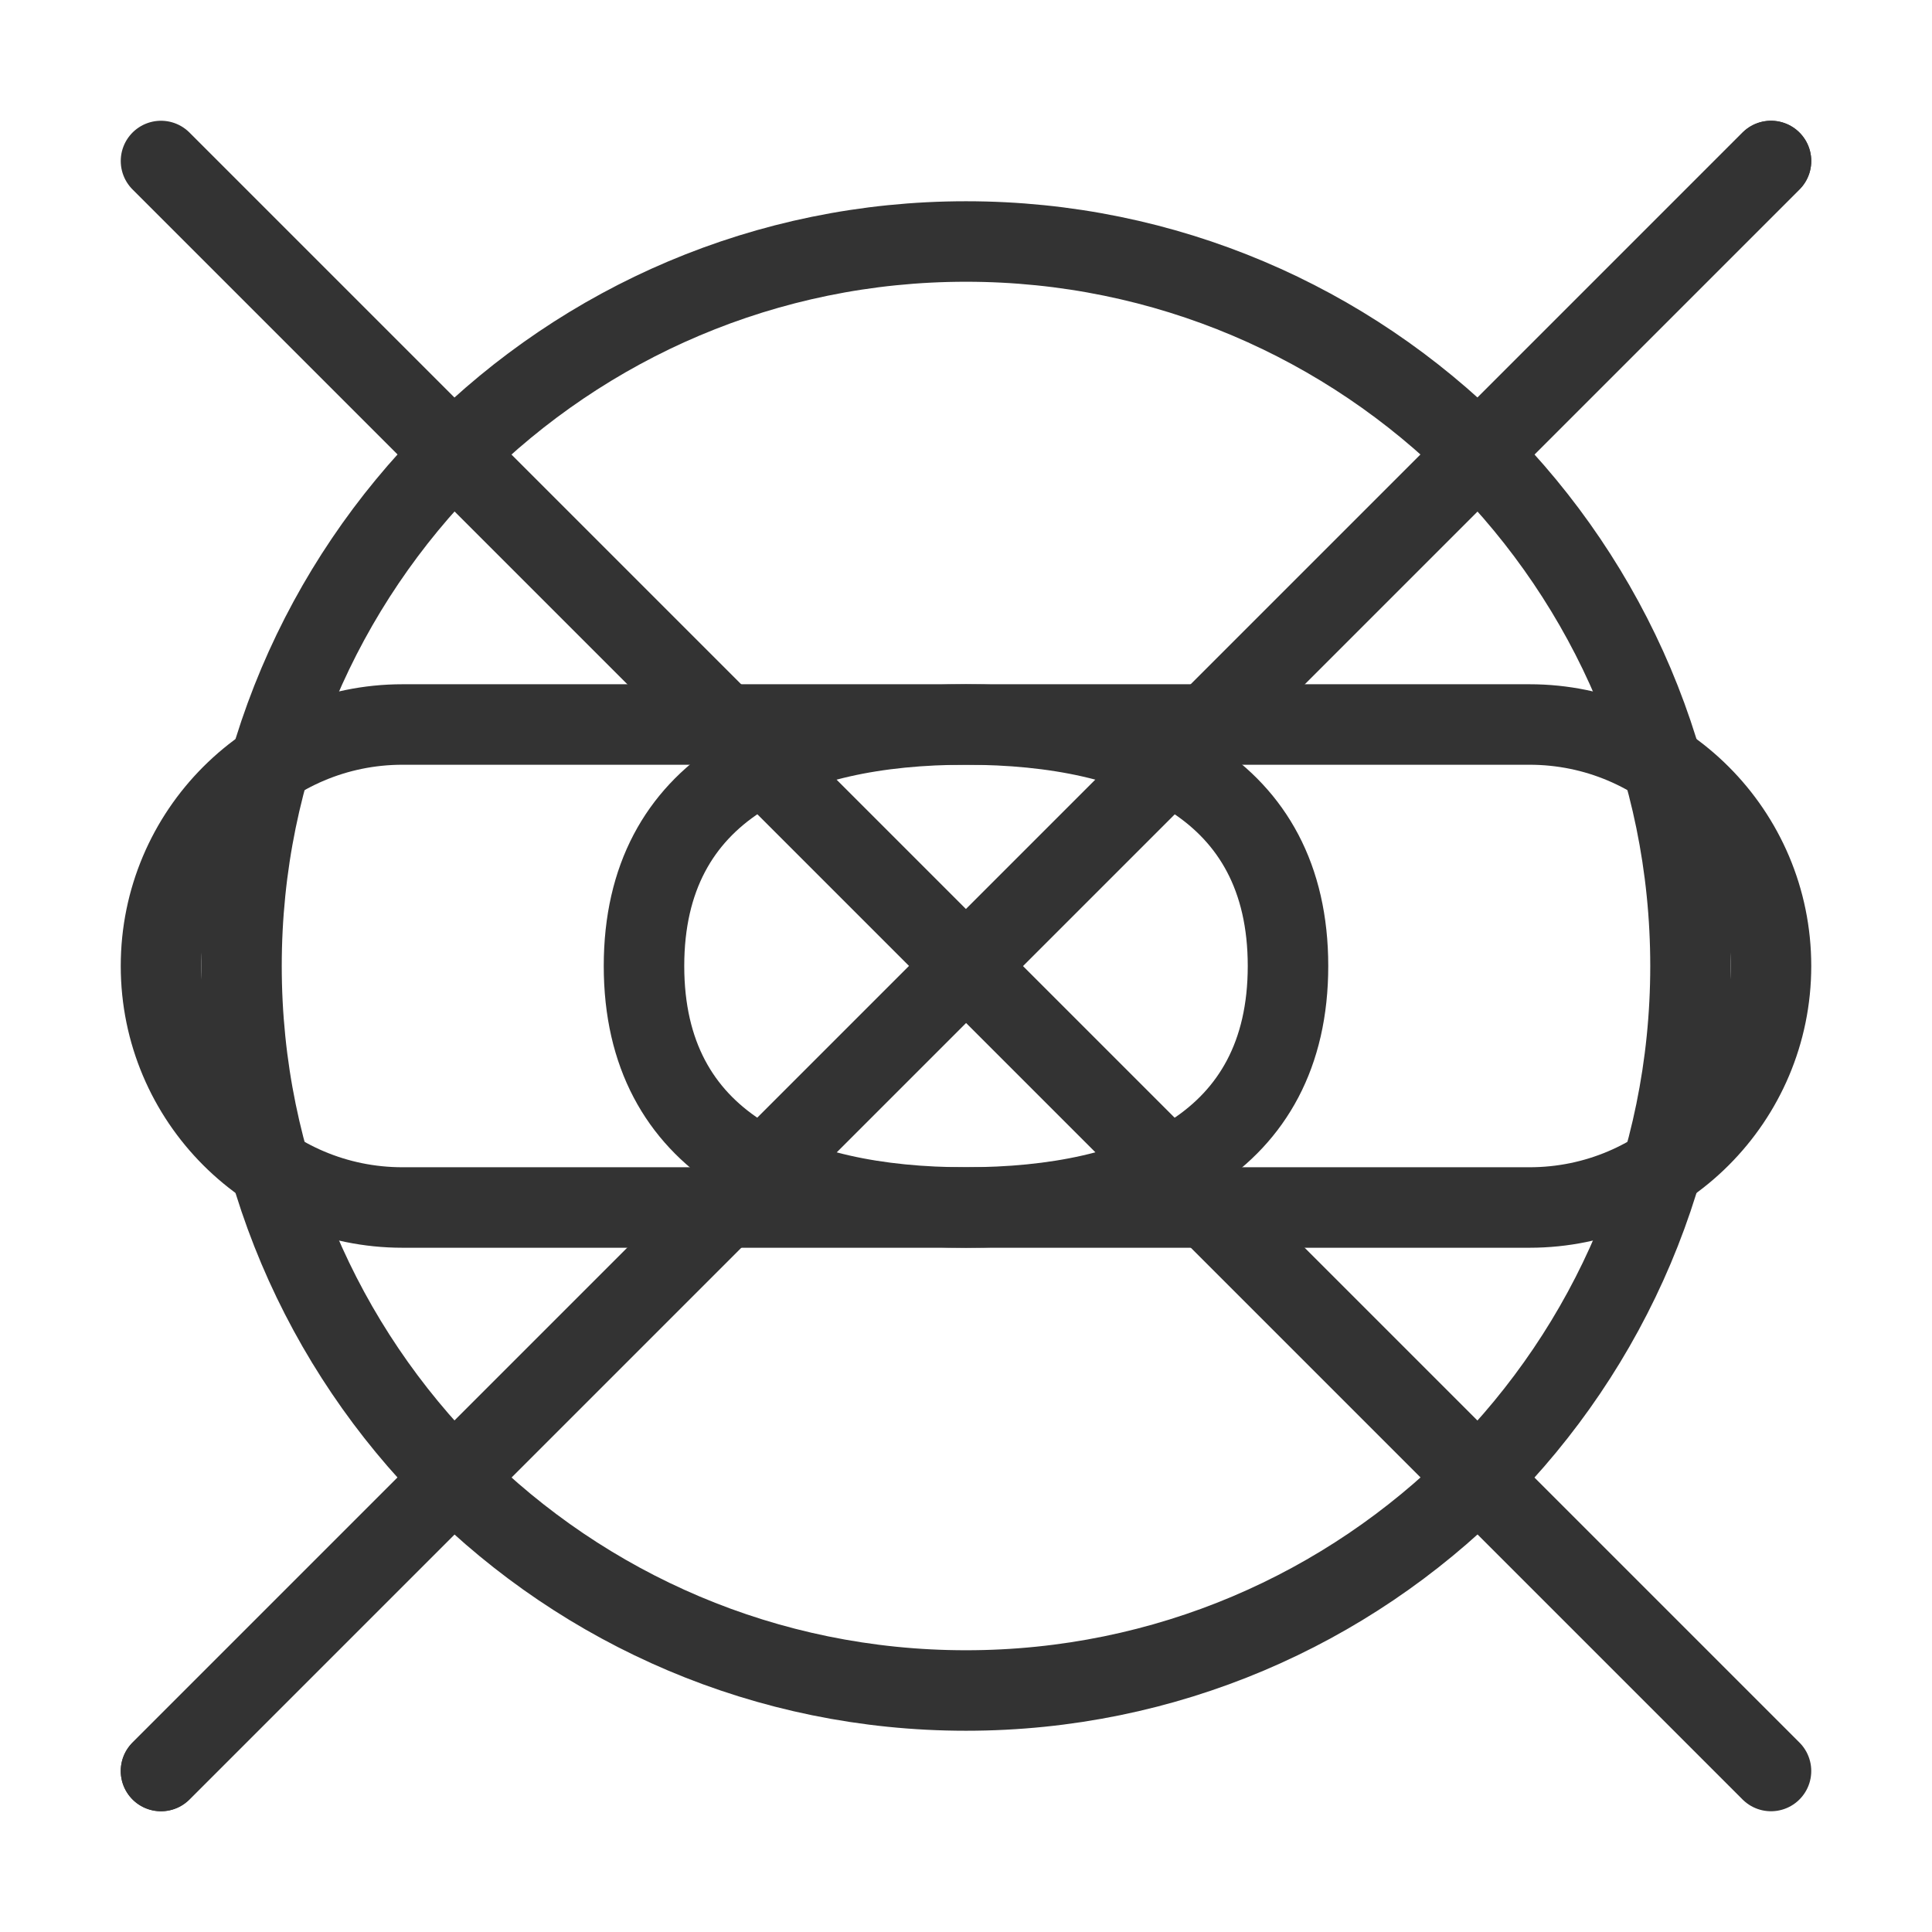
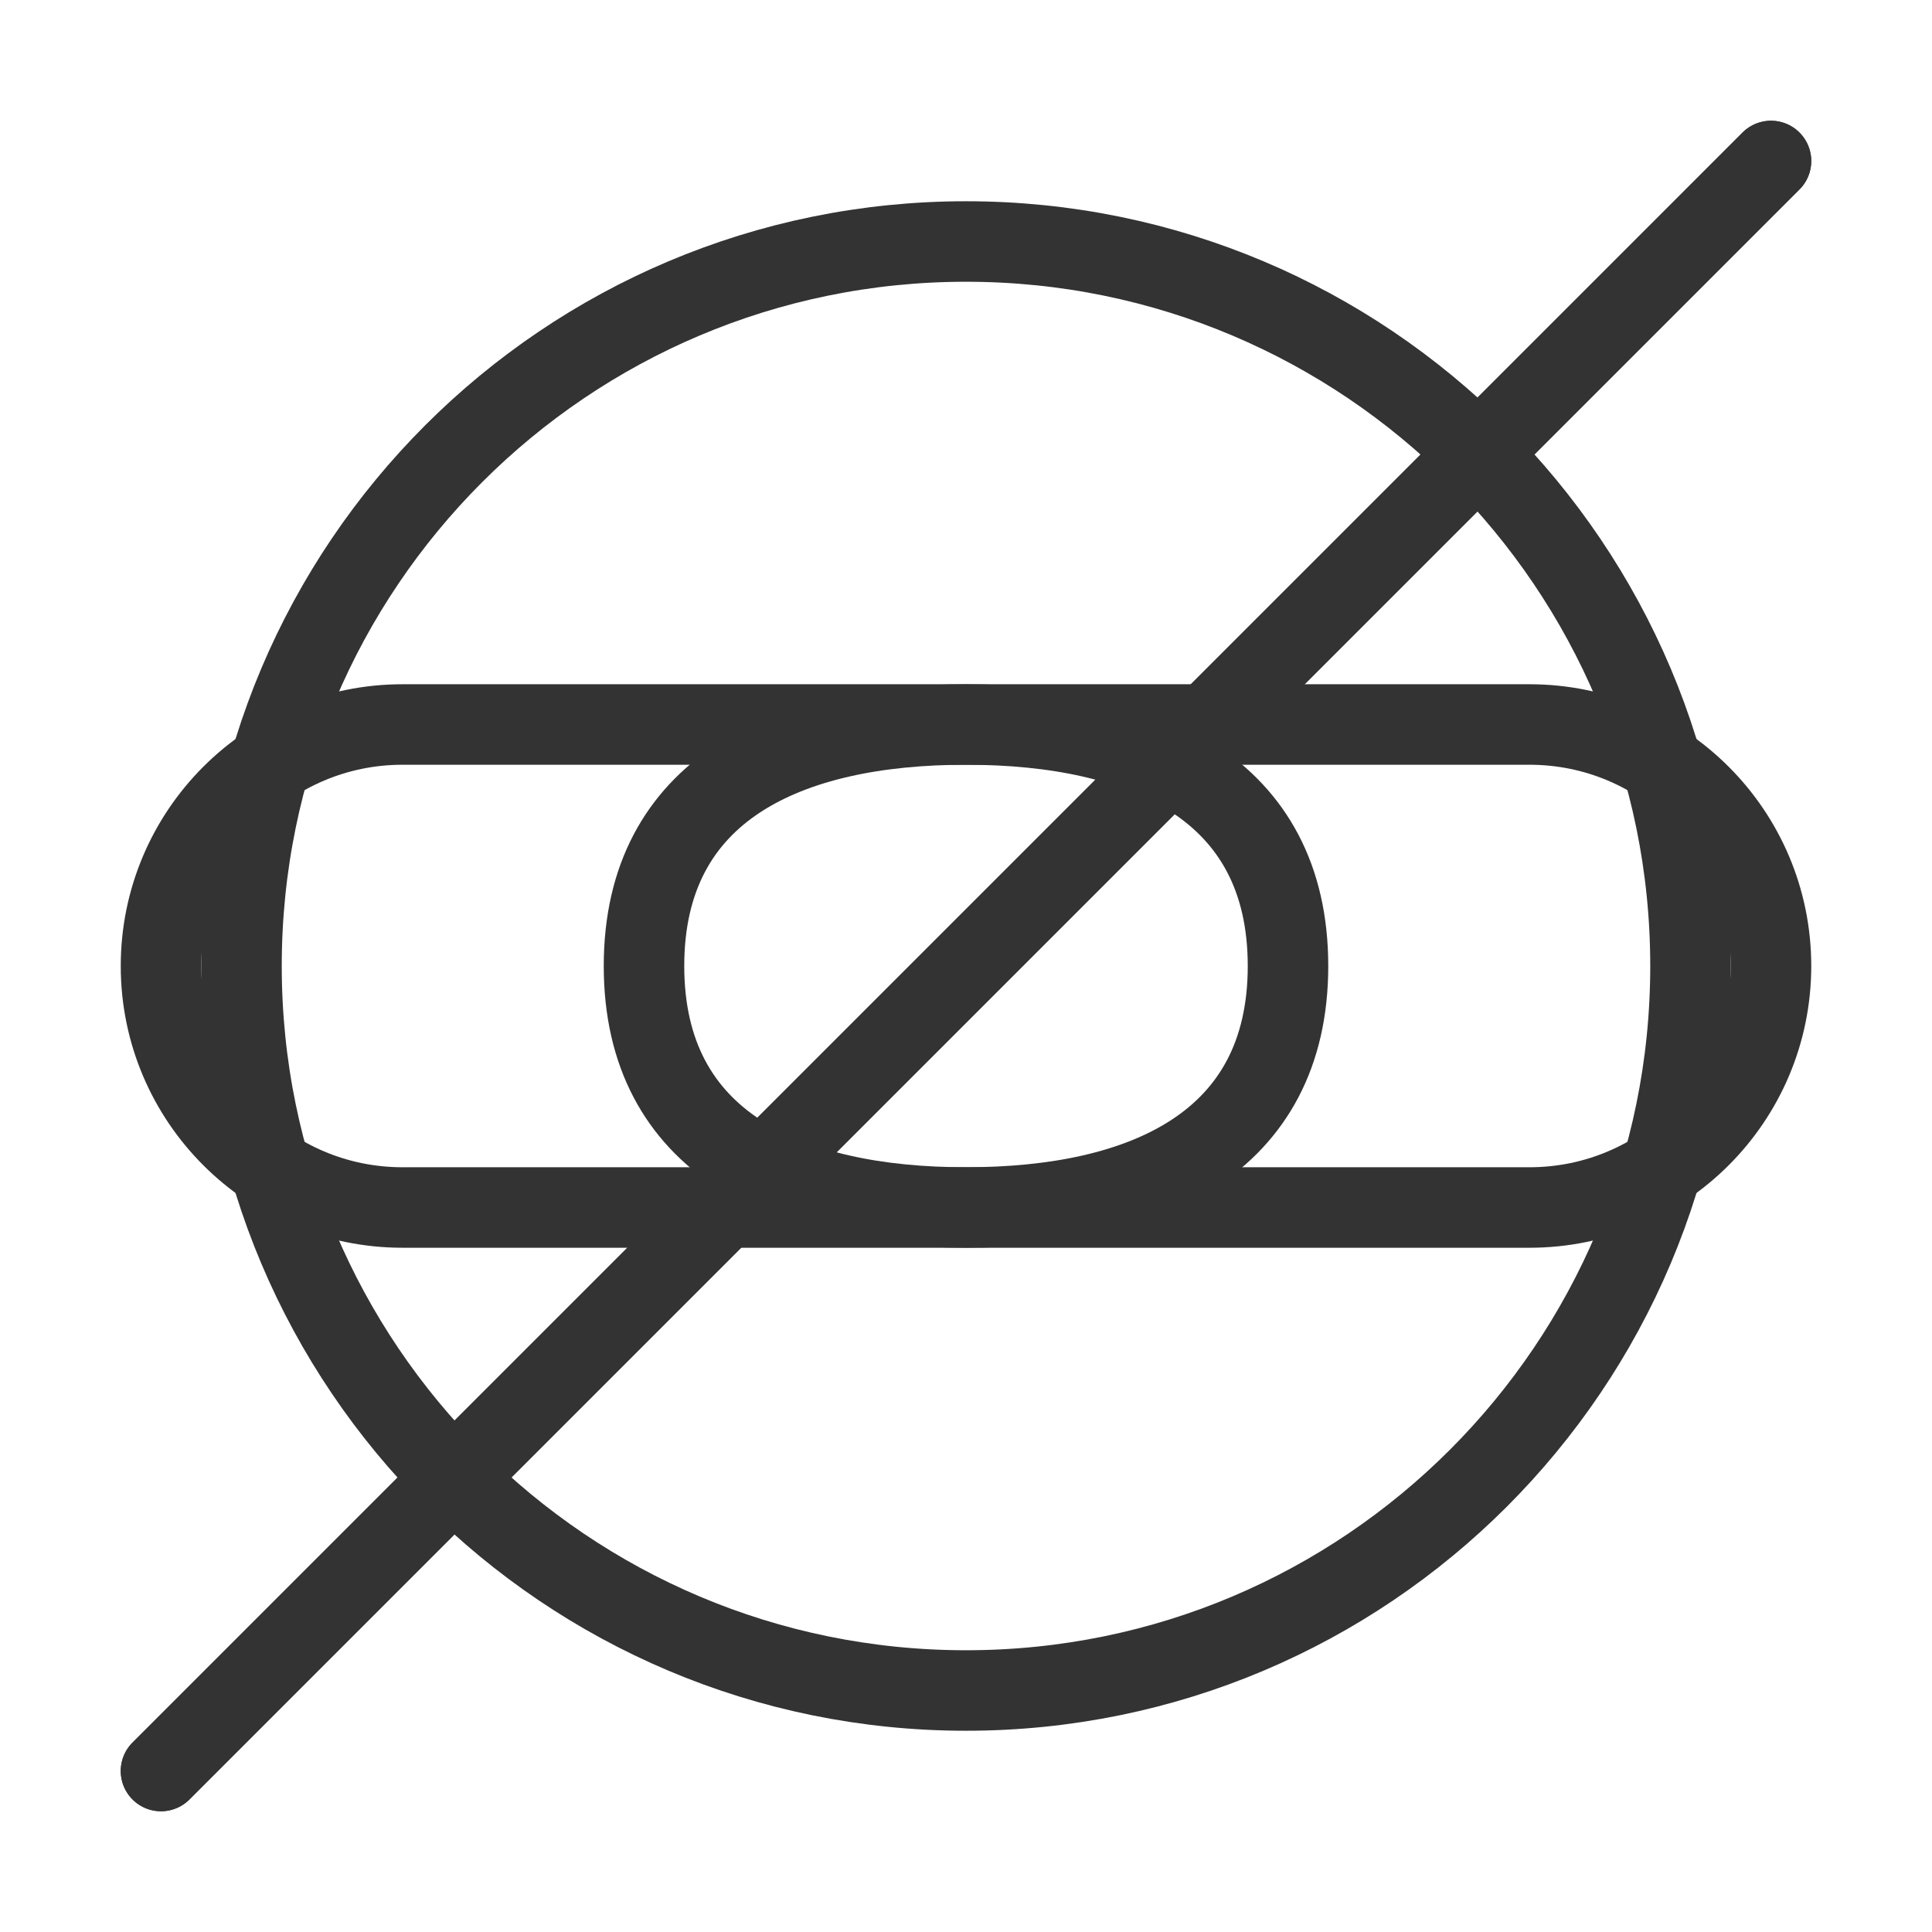
<svg xmlns="http://www.w3.org/2000/svg" width="24" height="24" viewBox="0 0 24 24" fill="none">
  <rect width="24" height="24" fill="none" />
  <path d="M16 12C16 14.209 14.209 15 12 15C9.791 15 8 14.209 8 12C8 9.791 9.791 9 12 9C14.209 9 16 9.791 16 12Z" stroke="#333" stroke-width="1" />
  <circle cx="12" cy="12" r="9" stroke="#333" stroke-width="1" />
  <rect x="2" y="9" width="20" height="6" rx="3" stroke="#333" stroke-width="1" />
  <path d="M22 2L2 22" stroke="#333" stroke-width="1" stroke-linecap="round" />
  <path d="M22 2L2 22" stroke="#333" stroke-width="1" stroke-linecap="round" />
-   <path d="M2 2L22 22" stroke="#333" stroke-width="1" stroke-linecap="round" />
</svg>
